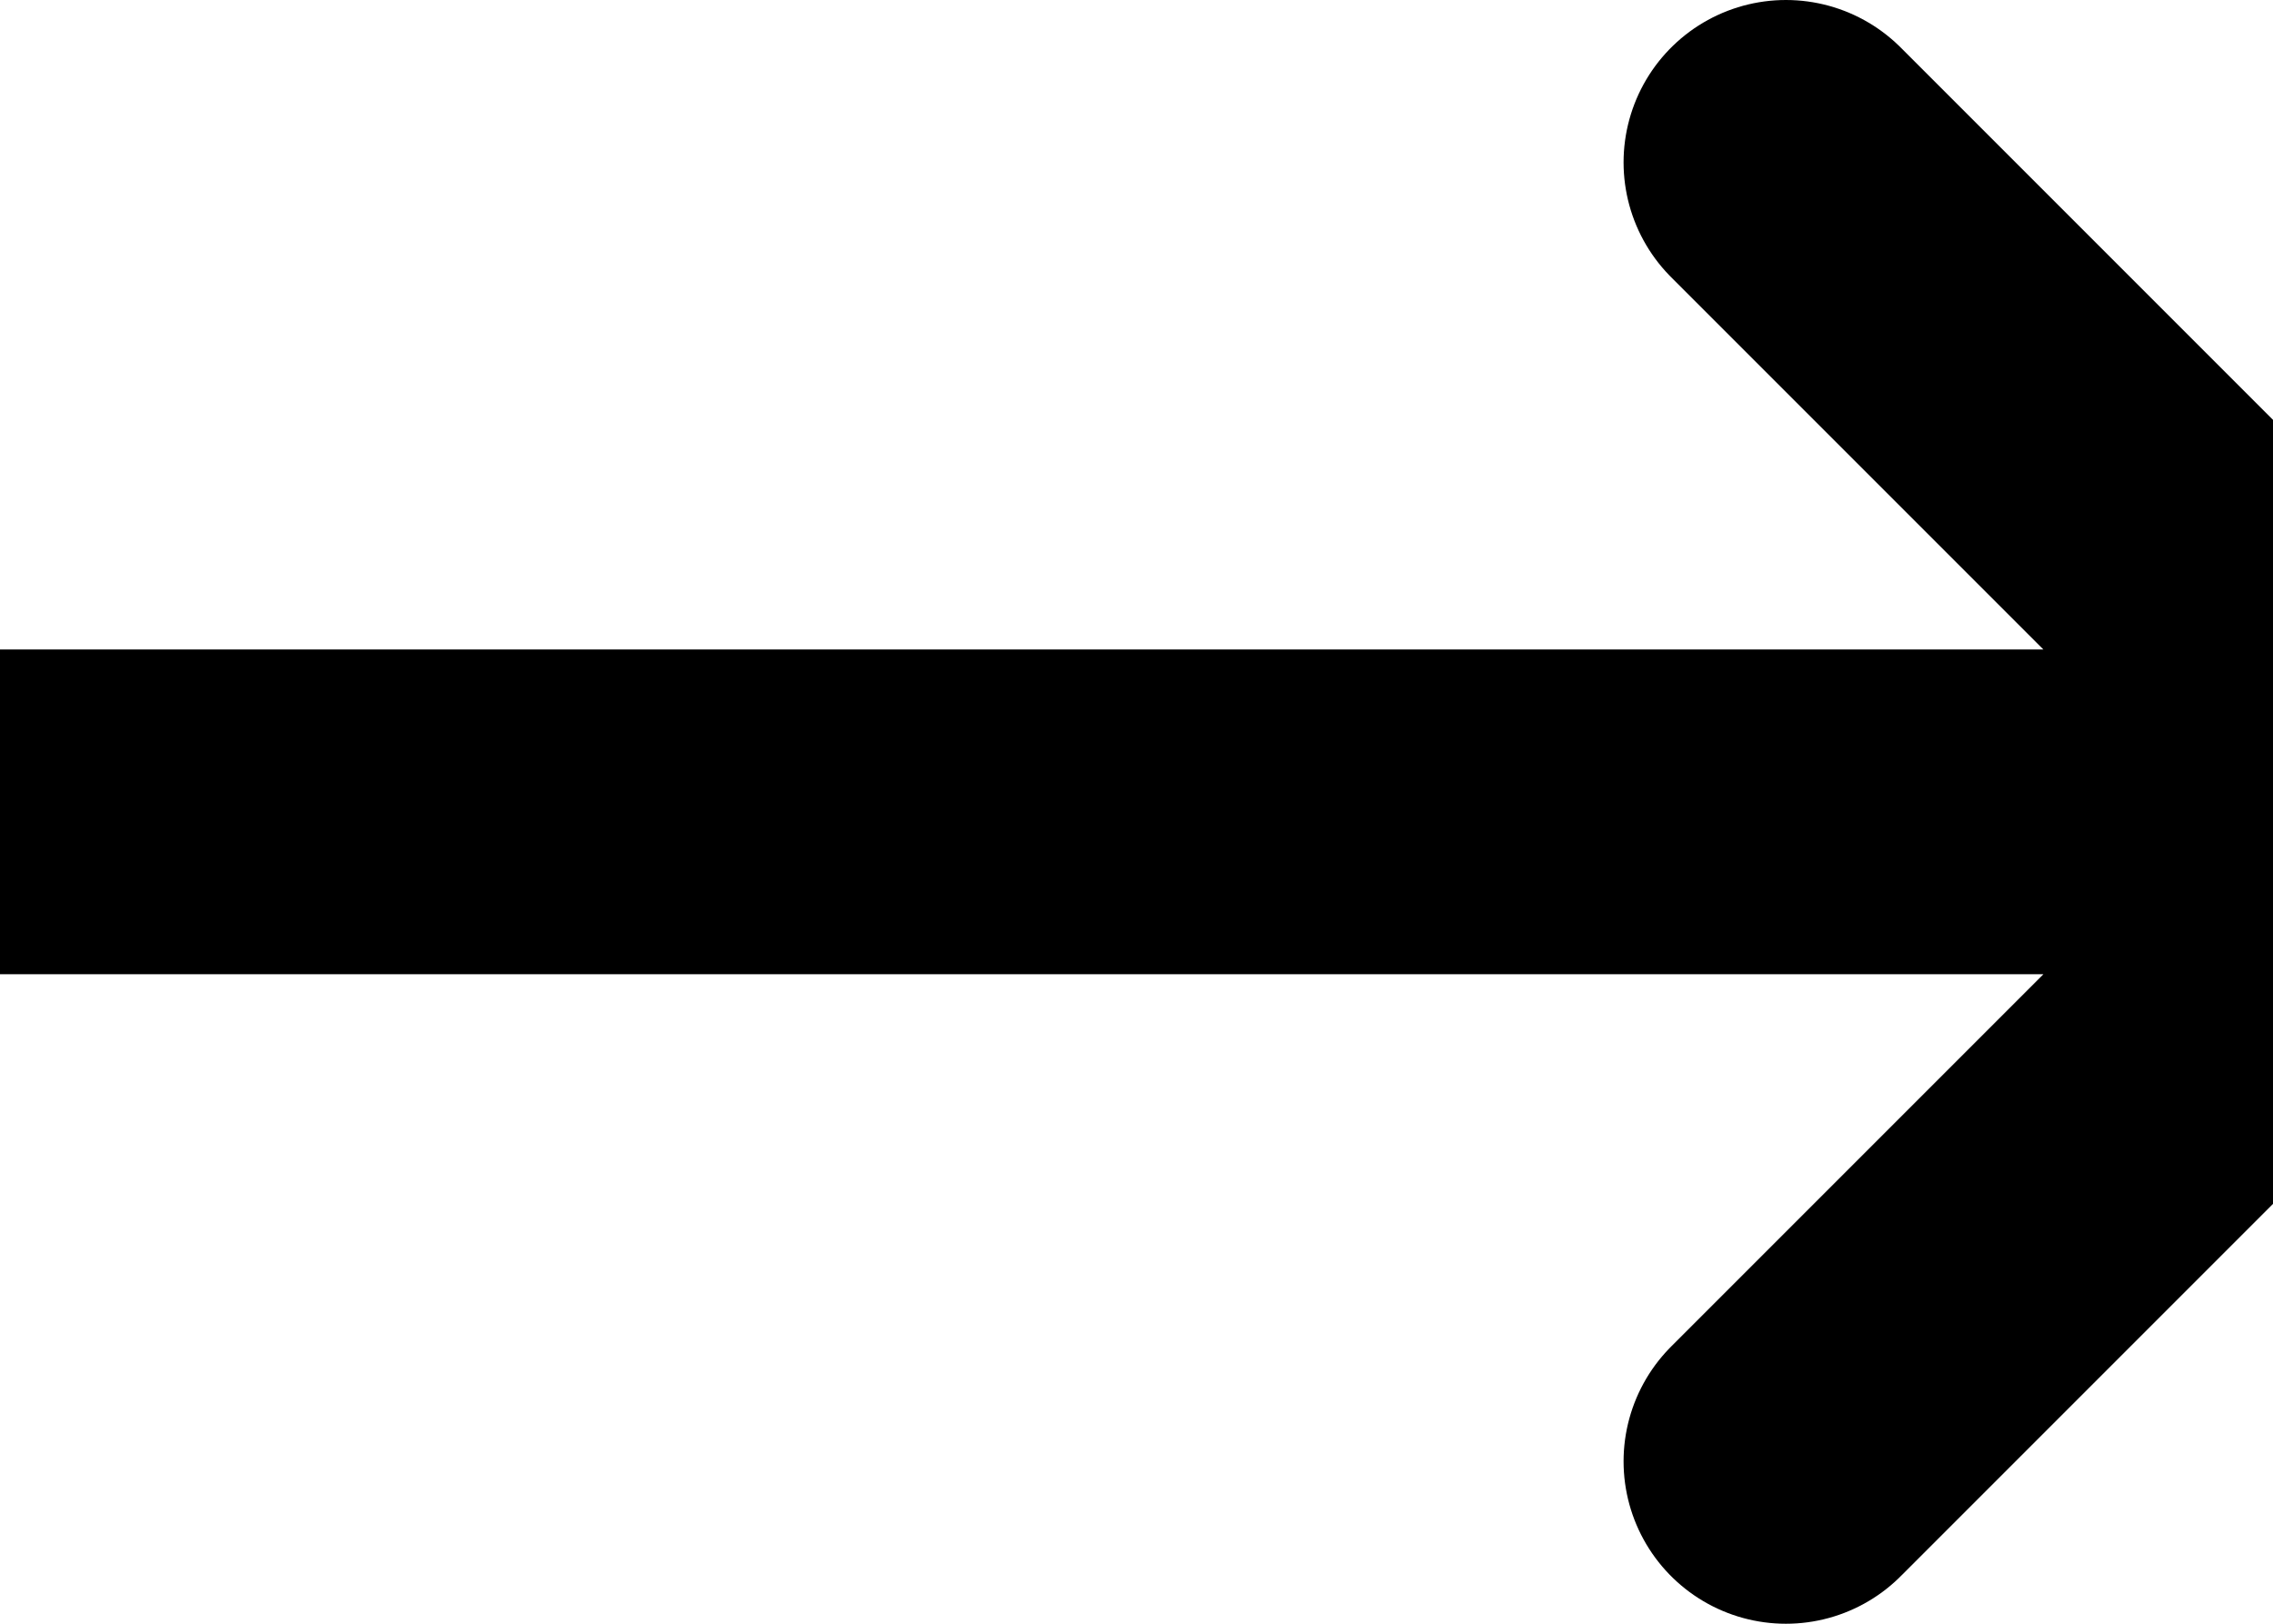
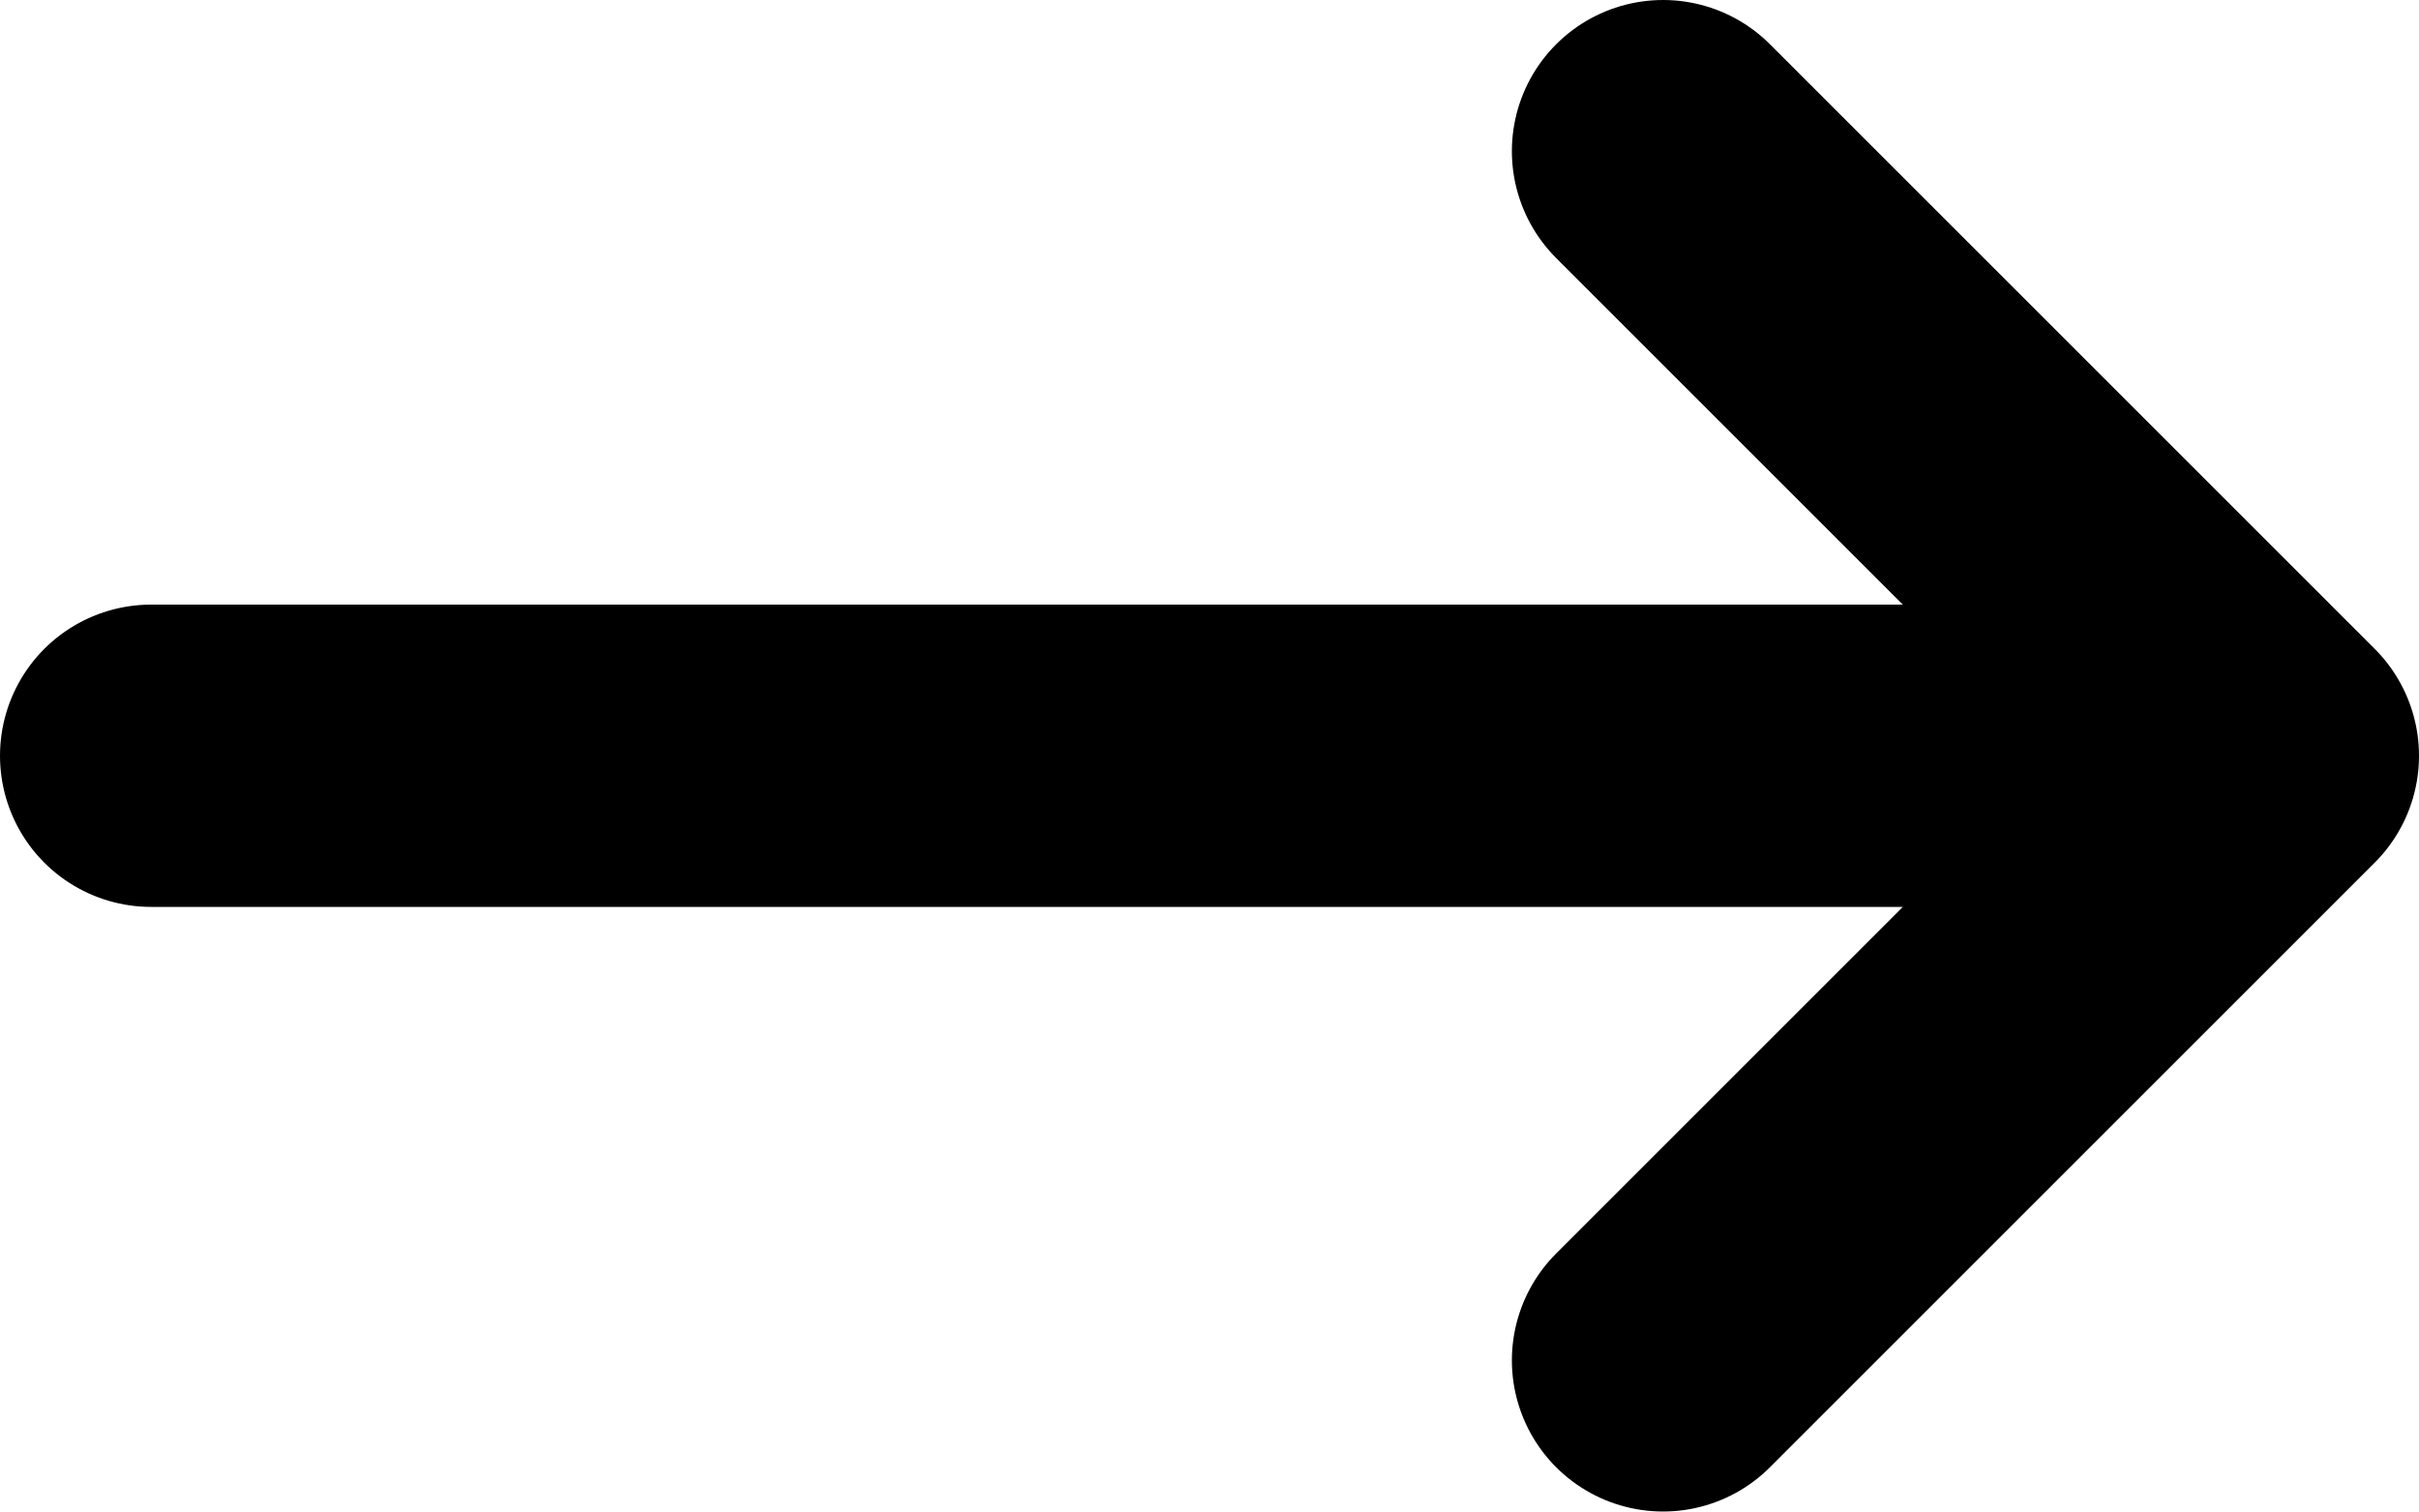
- <svg xmlns="http://www.w3.org/2000/svg" aria-hidden="true" fill="none" viewBox="0 0 14 10">
-   <path style="stroke: currentColor; stroke-linecap: round; stroke-linejoin: round; stroke-width: 2;" d="M-1 5h16m0 0L11 1m4 4L11 9" />
+ <svg xmlns="http://www.w3.org/2000/svg" aria-hidden="true" fill="none" viewBox="0 0 16 10">
+   <path style="stroke: currentColor; stroke-linecap: round; stroke-linejoin: round; stroke-width: 2;" d="M1 5h14m0 0L11 1m4 4L11 9" />
</svg>
